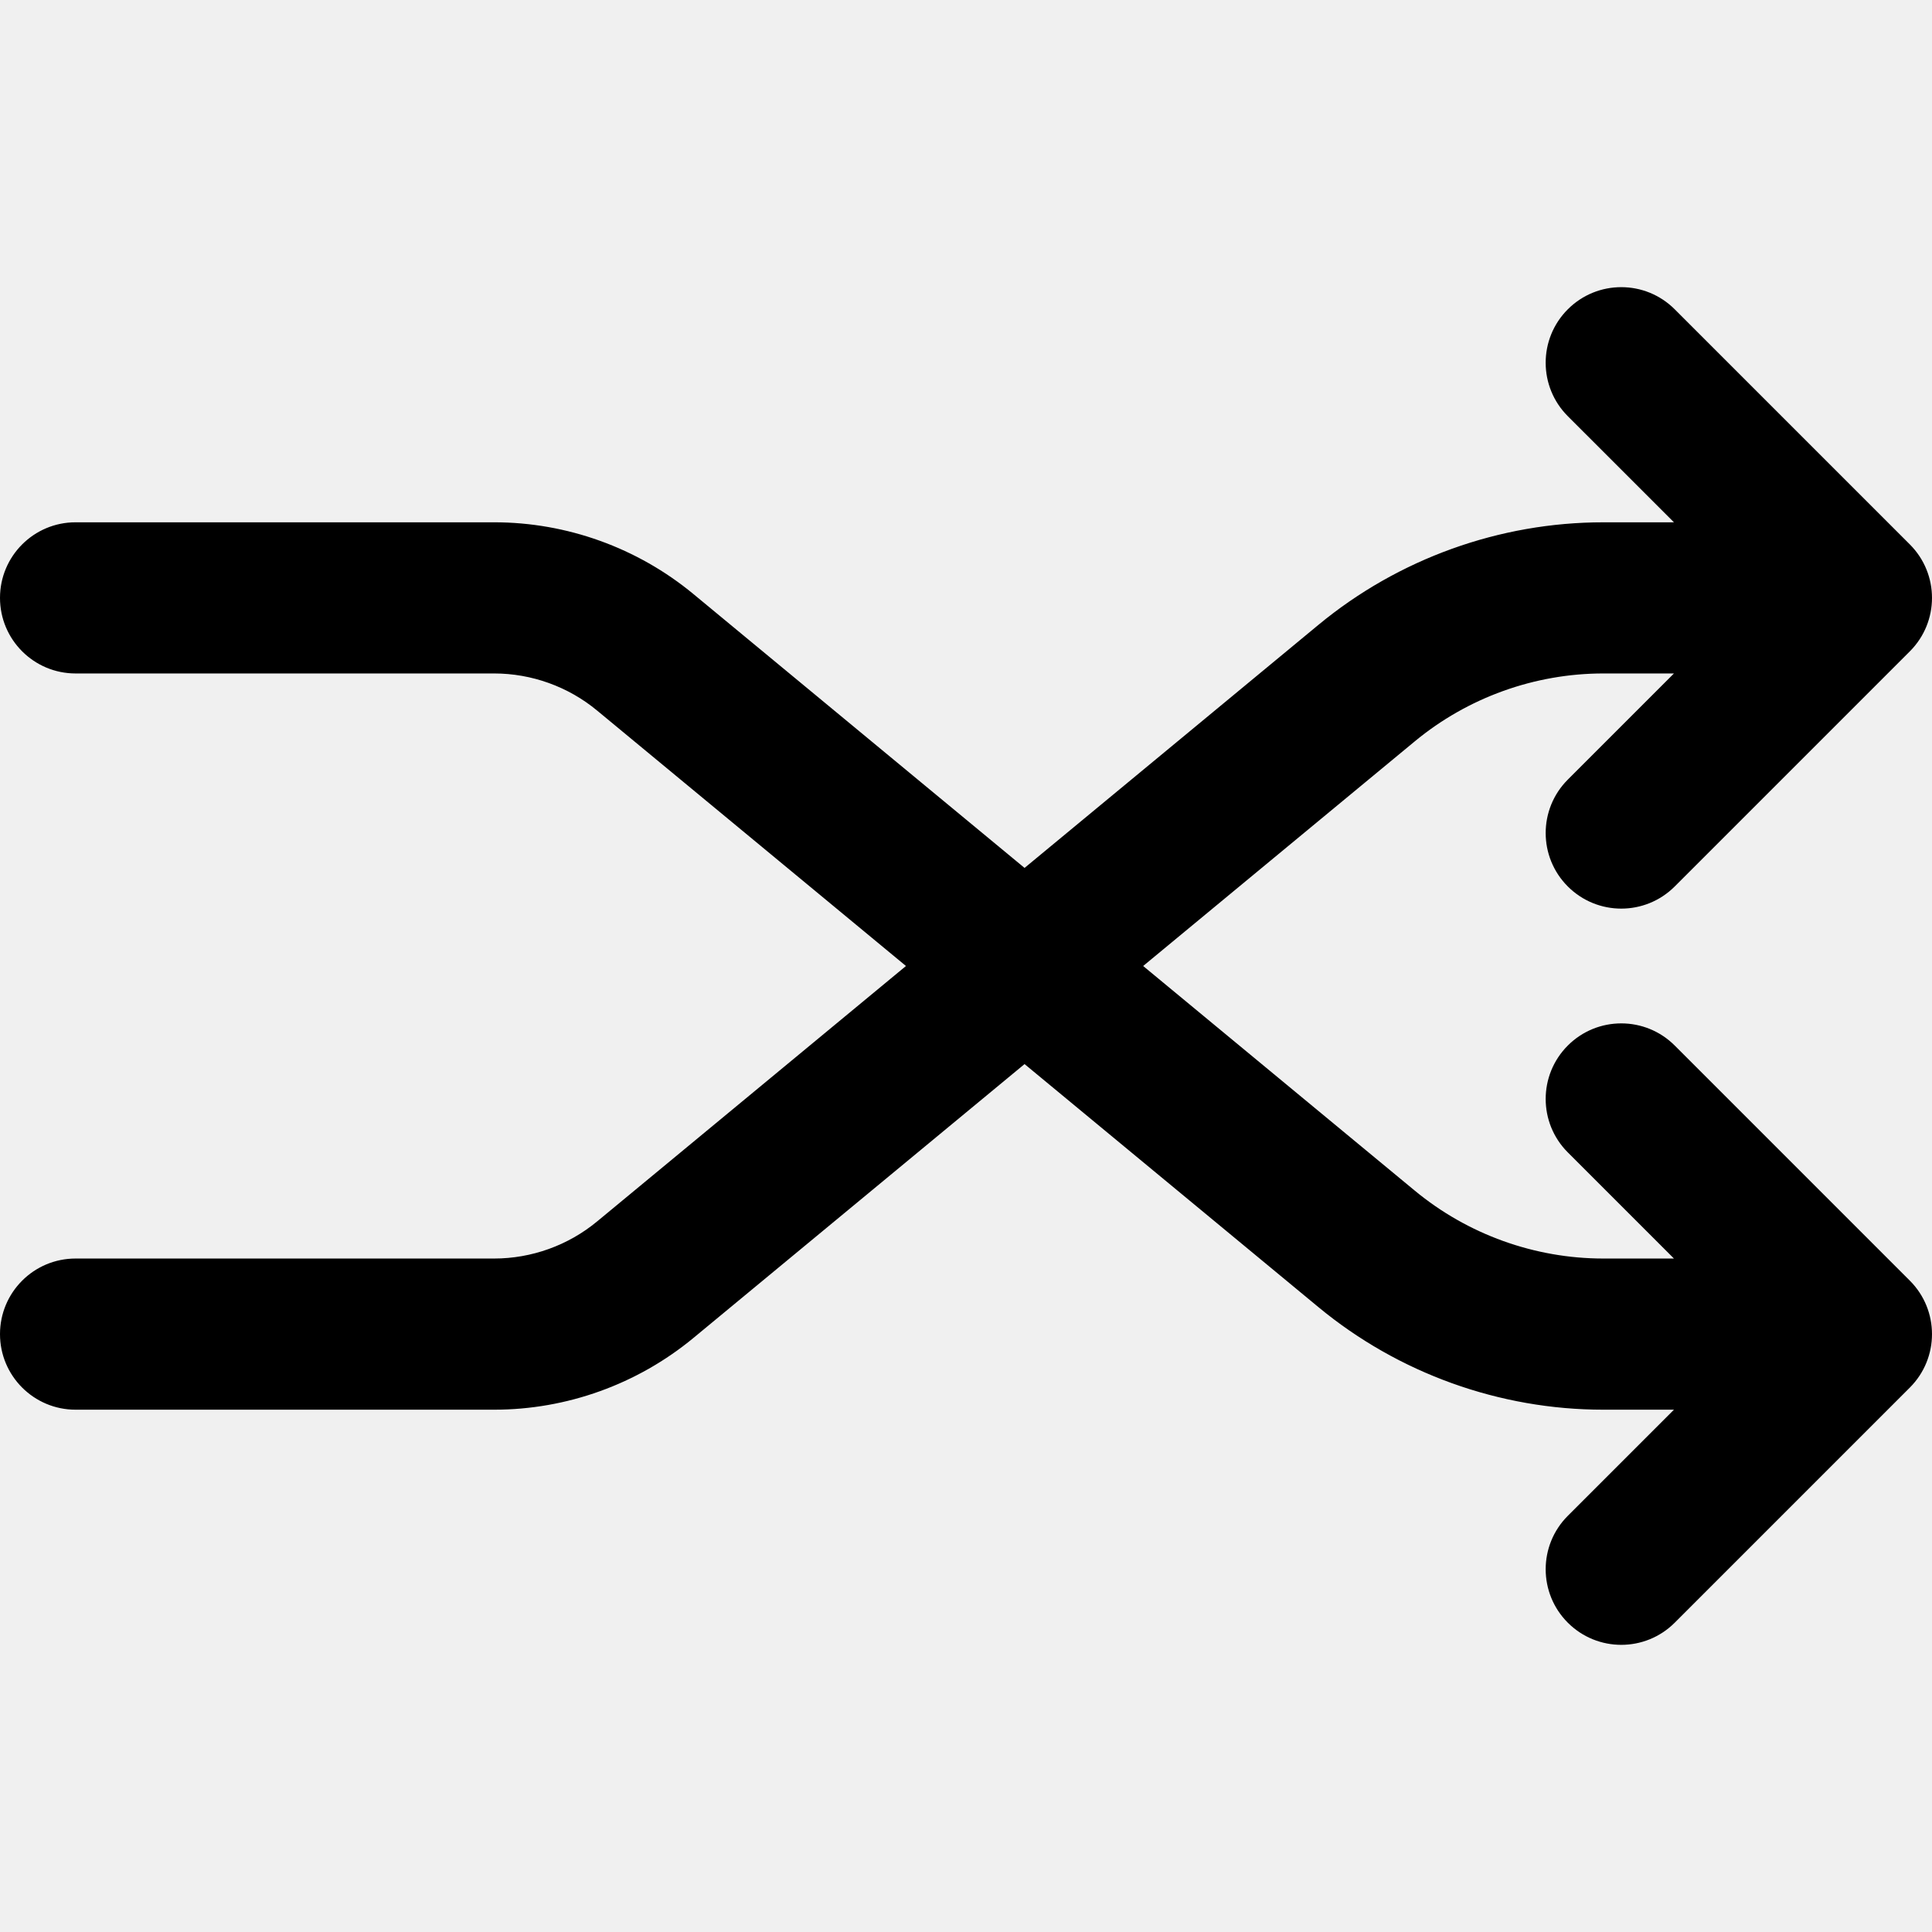
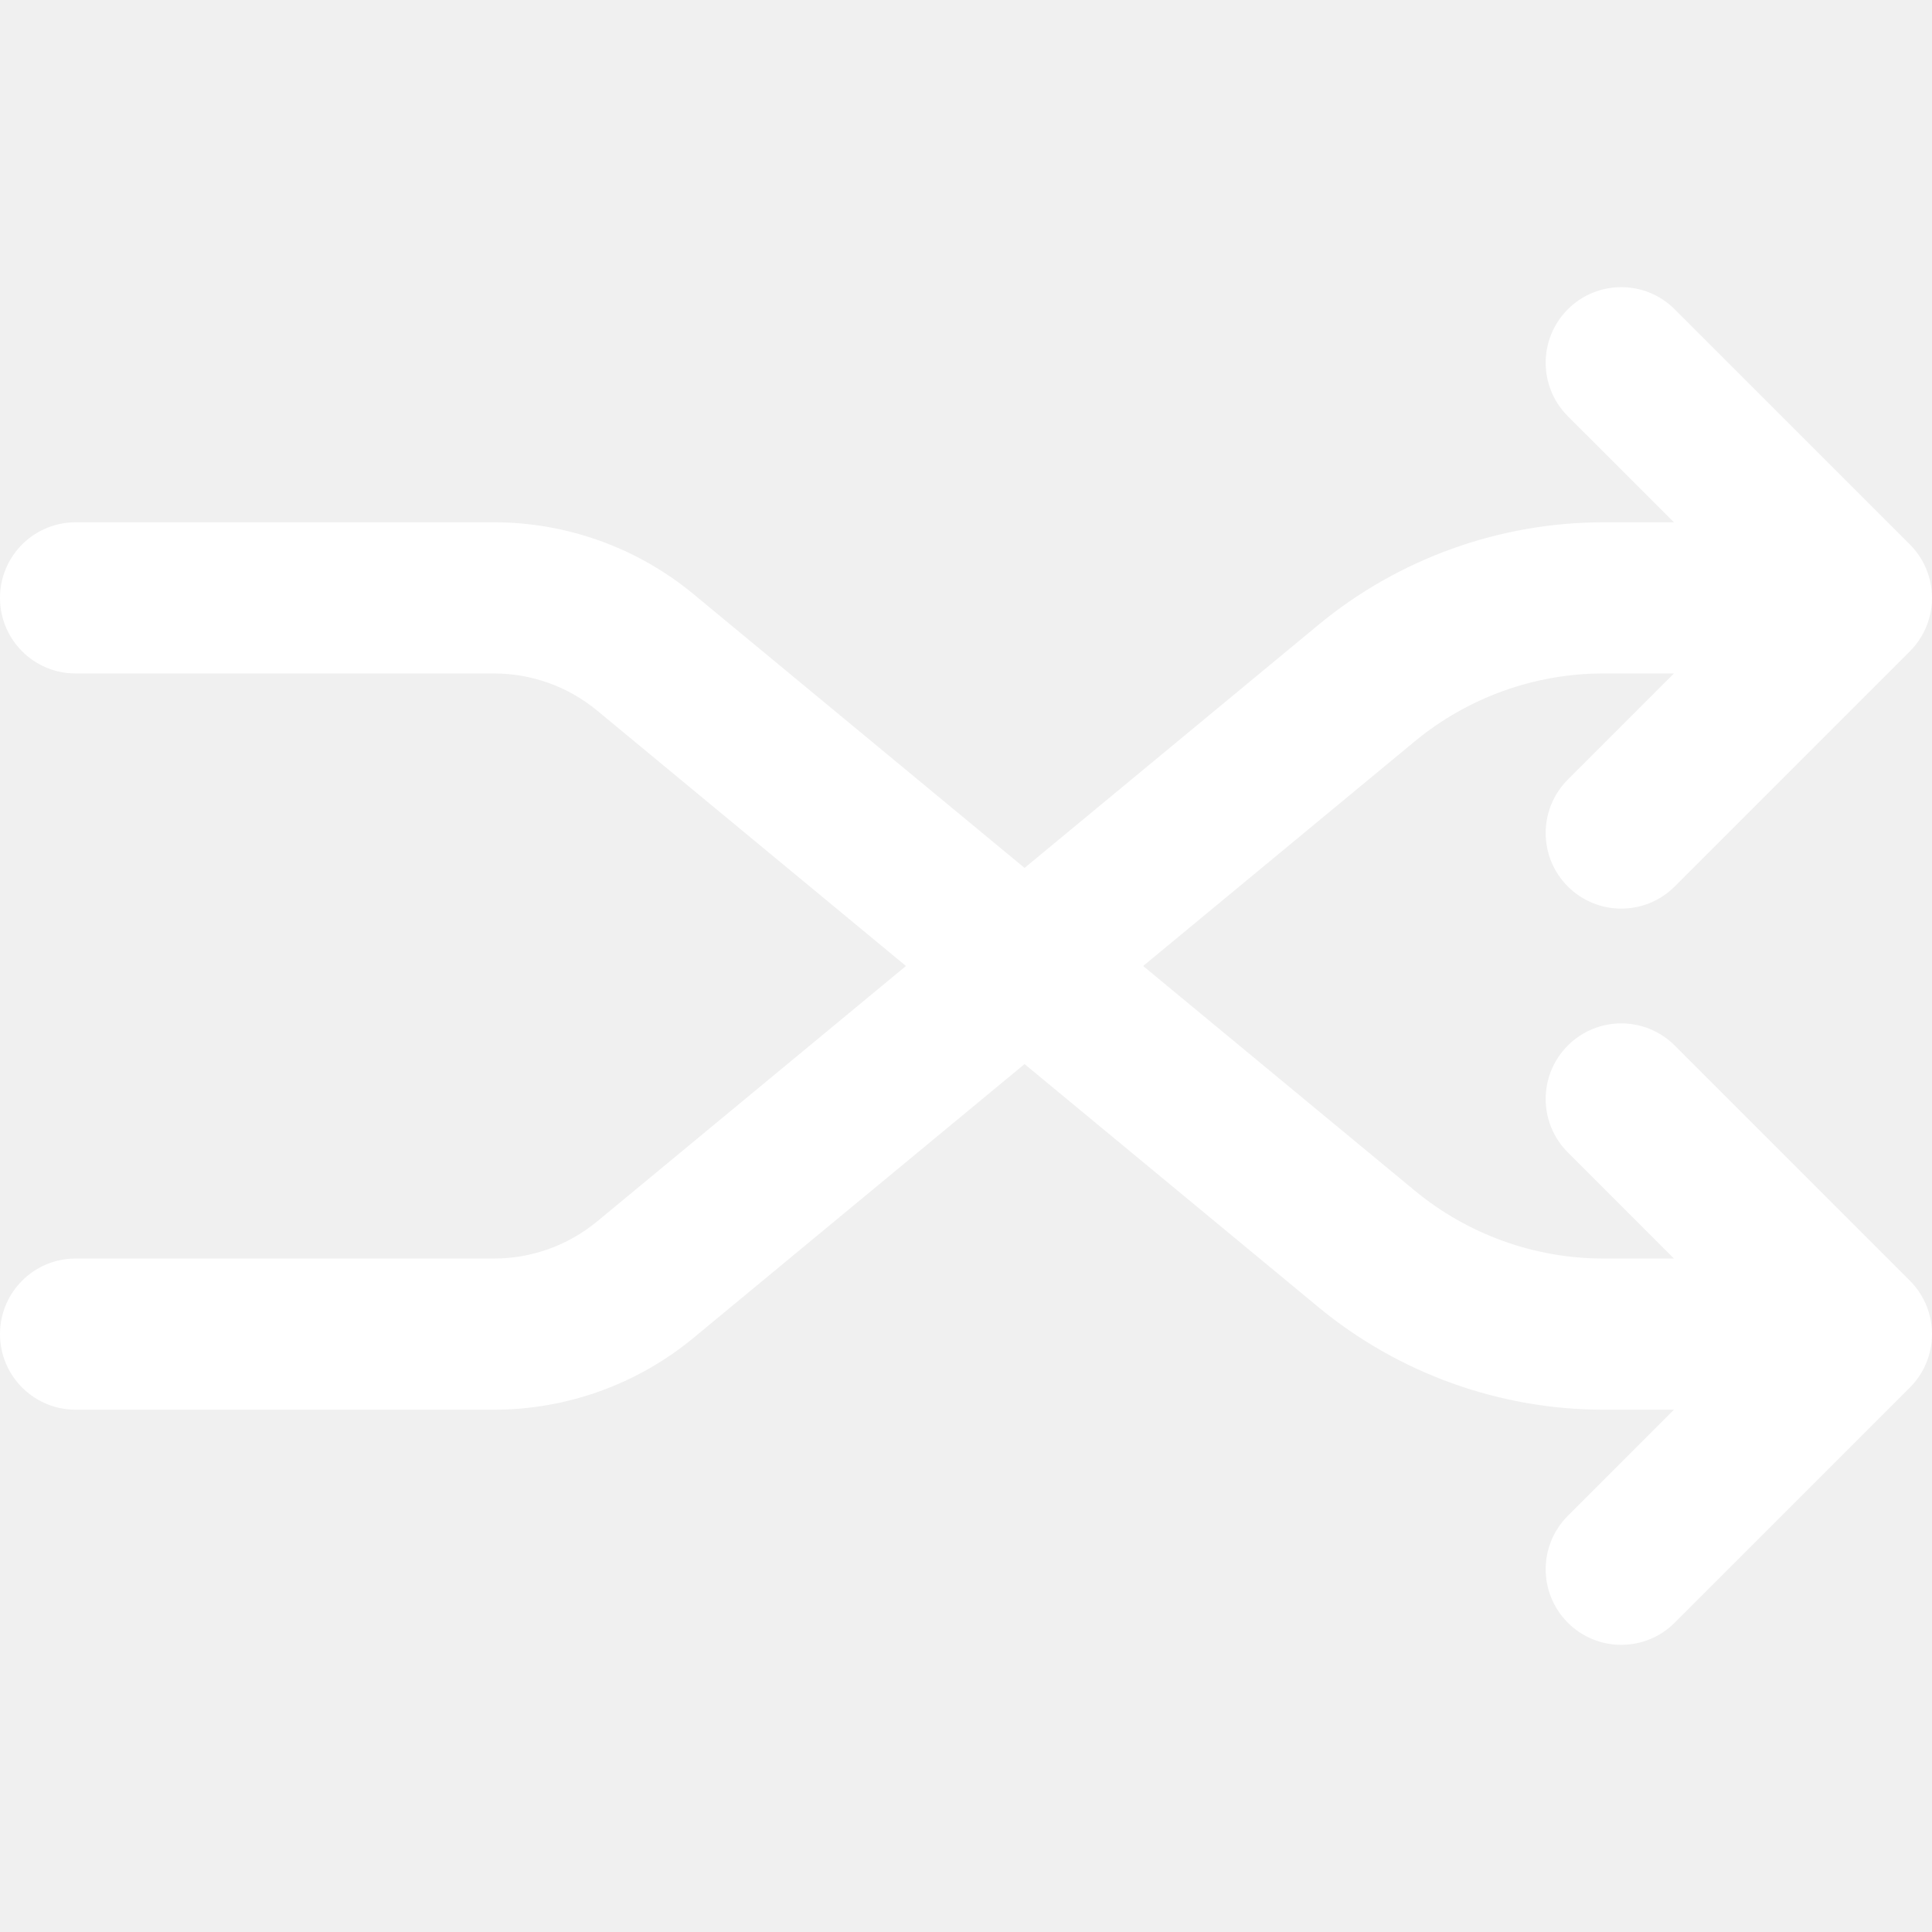
- <svg xmlns="http://www.w3.org/2000/svg" fill="#000000" height="800px" width="800px" version="1.1" id="Capa_1" viewBox="0 0 230.055 230.055" xml:space="preserve">
+ <svg xmlns="http://www.w3.org/2000/svg" fill="#FFFFFF" height="800px" width="800px" version="1.1" id="Capa_1" viewBox="0 0 230.055 230.055" xml:space="preserve">
  <path d="M199.419,124.497c-3.516-3.515-9.213-3.515-12.729,0c-3.515,3.515-3.515,9.213,0,12.728l12.637,12.636h-8.406  c-8.177,0-16.151-2.871-22.453-8.083l-32.346-26.751l32.345-26.751c6.303-5.212,14.277-8.083,22.454-8.083h8.406L186.69,92.83  c-3.515,3.515-3.515,9.213,0,12.728c1.758,1.757,4.061,2.636,6.364,2.636s4.606-0.879,6.364-2.636l28-28  c3.515-3.515,3.515-9.213,0-12.728l-28-28c-3.516-3.515-9.213-3.515-12.729,0c-3.515,3.515-3.515,9.213,0,12.728l12.637,12.636  h-8.406c-12.354,0-24.403,4.337-33.926,12.211L122,103.348L82.564,70.733c-6.658-5.507-15.084-8.54-23.724-8.54H9  c-4.971,0-9,4.029-9,9s4.029,9,9,9h49.841c4.462,0,8.813,1.566,12.252,4.411l36.786,30.423L71.094,145.45  c-3.439,2.844-7.791,4.411-12.253,4.411H9c-4.971,0-9,4.029-9,9s4.029,9,9,9h49.841c8.64,0,17.065-3.033,23.725-8.54L122,126.707  l34.996,28.943c9.521,7.875,21.57,12.211,33.925,12.211h8.406l-12.637,12.636c-3.515,3.515-3.515,9.213,0,12.728  c1.758,1.757,4.061,2.636,6.364,2.636s4.606-0.879,6.364-2.636l28-28c3.515-3.515,3.515-9.213,0-12.728L199.419,124.497z" />
</svg>
